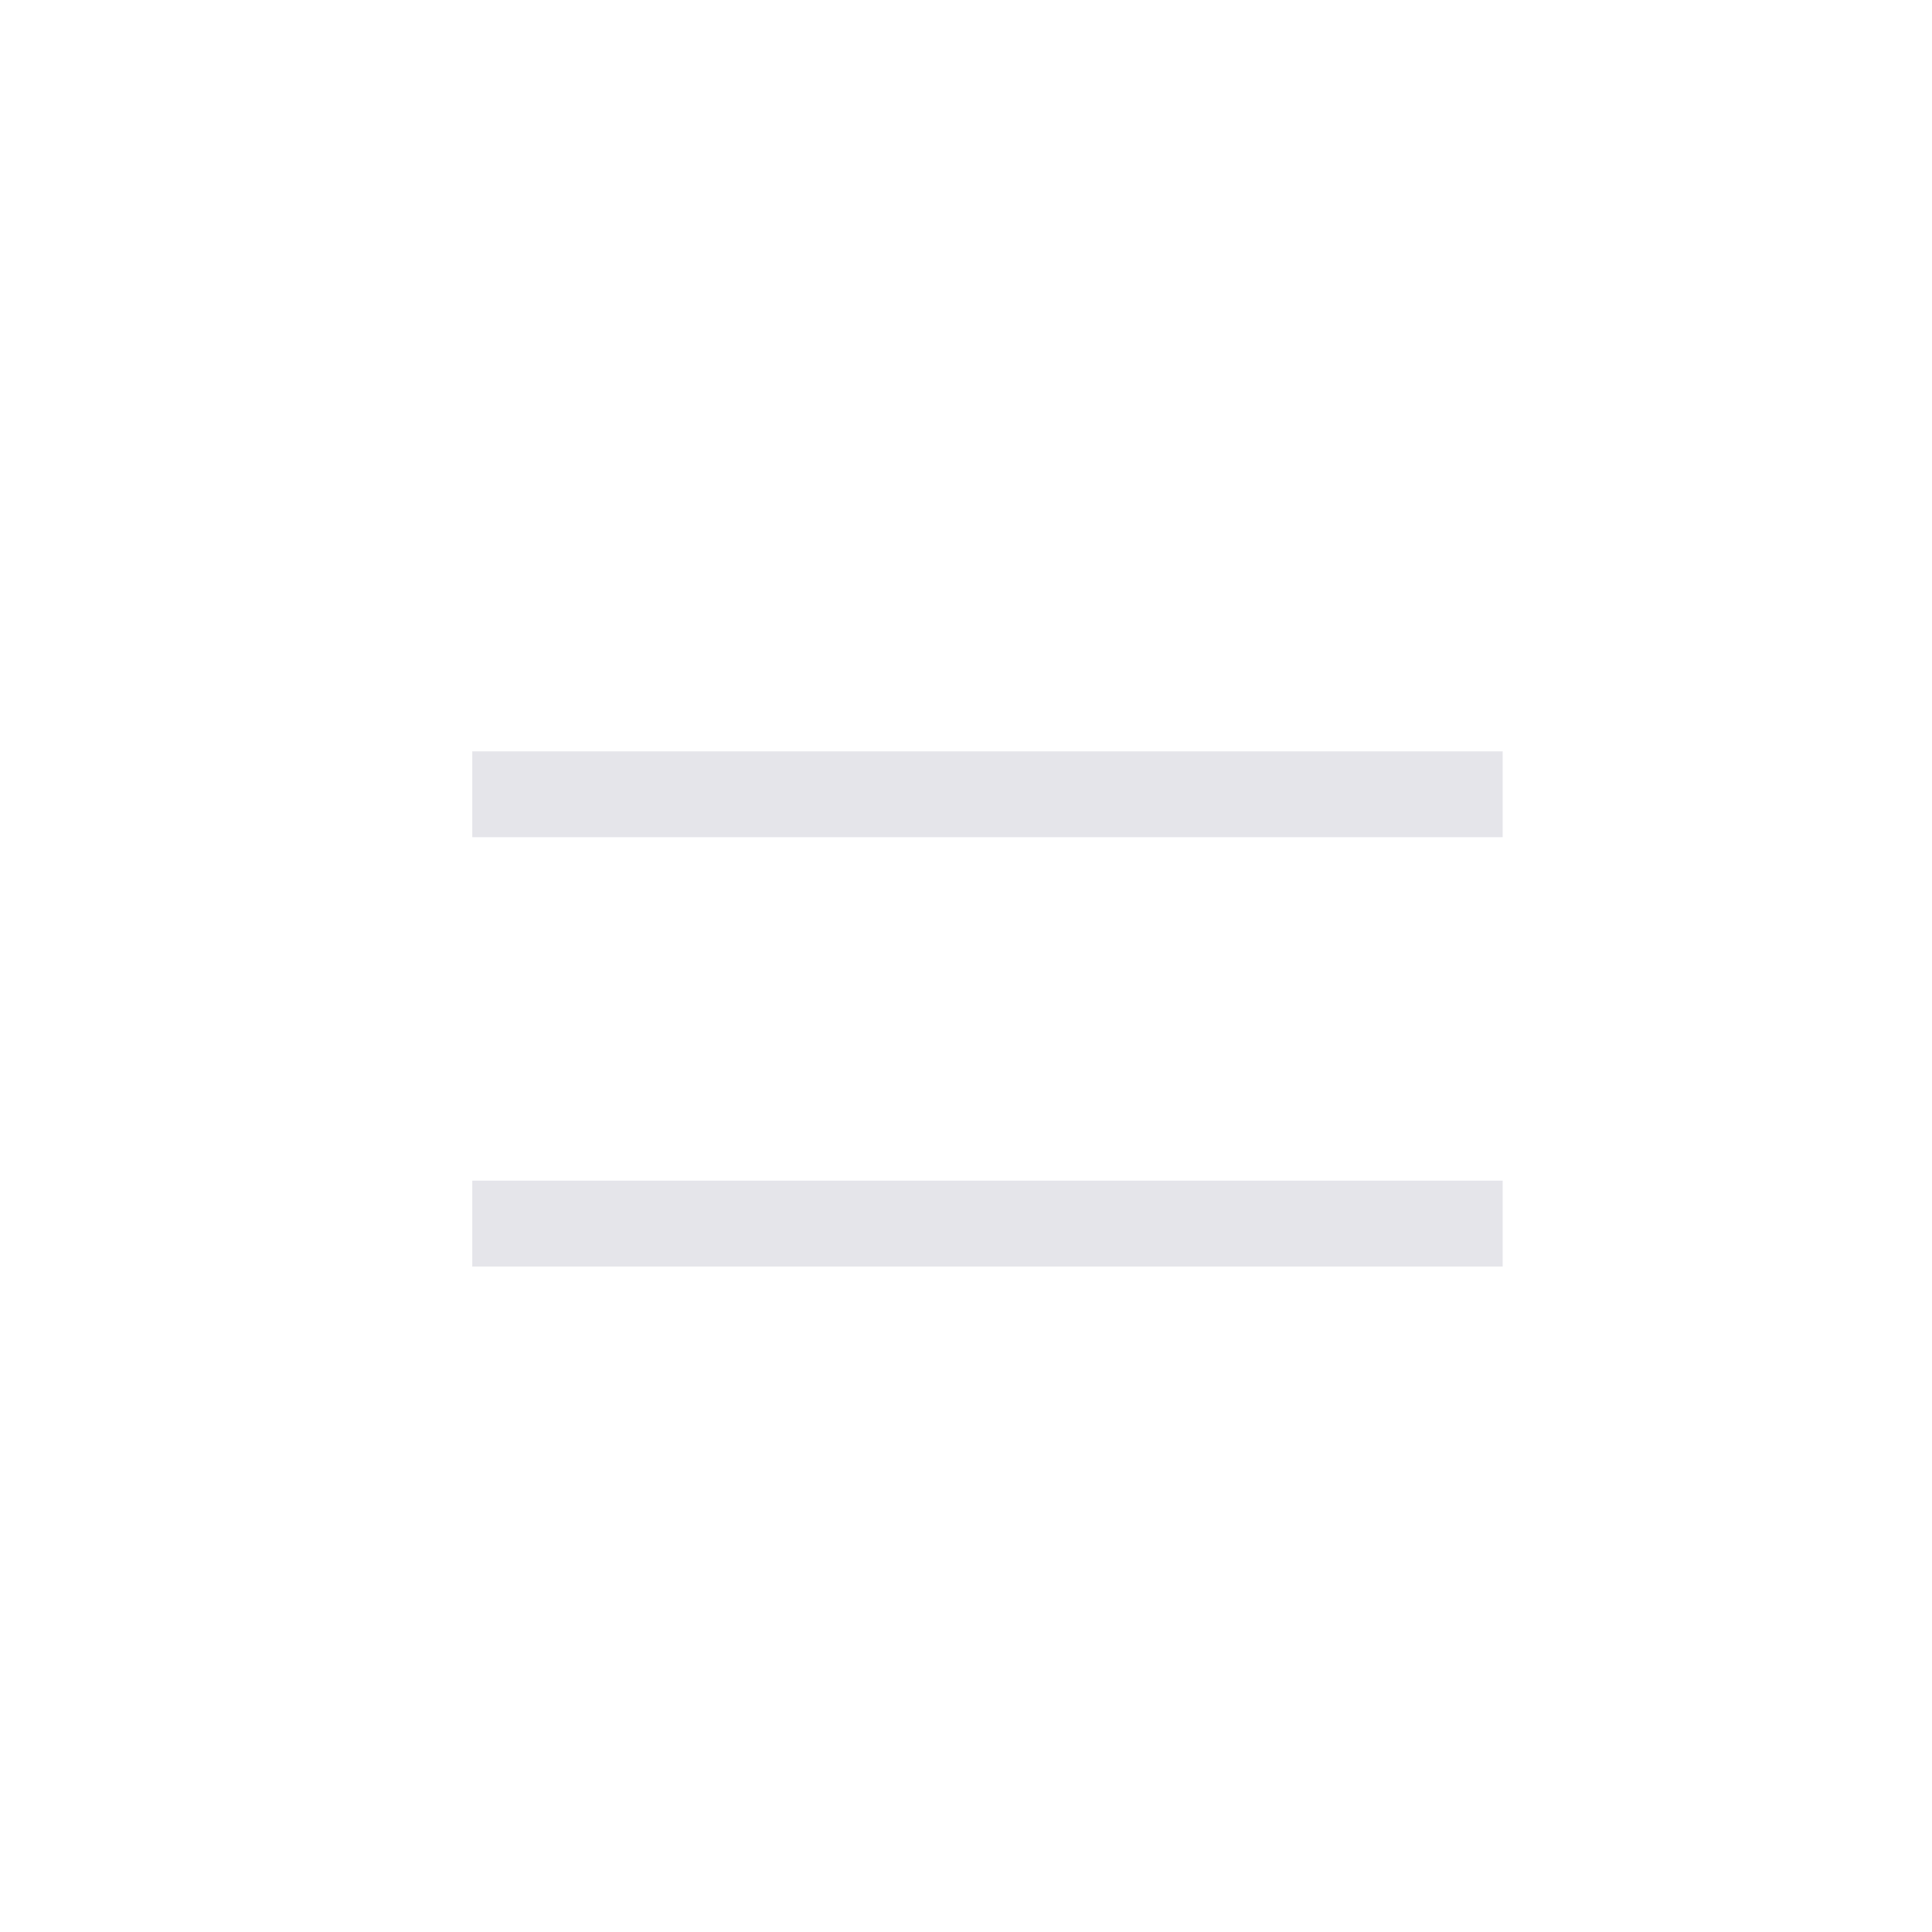
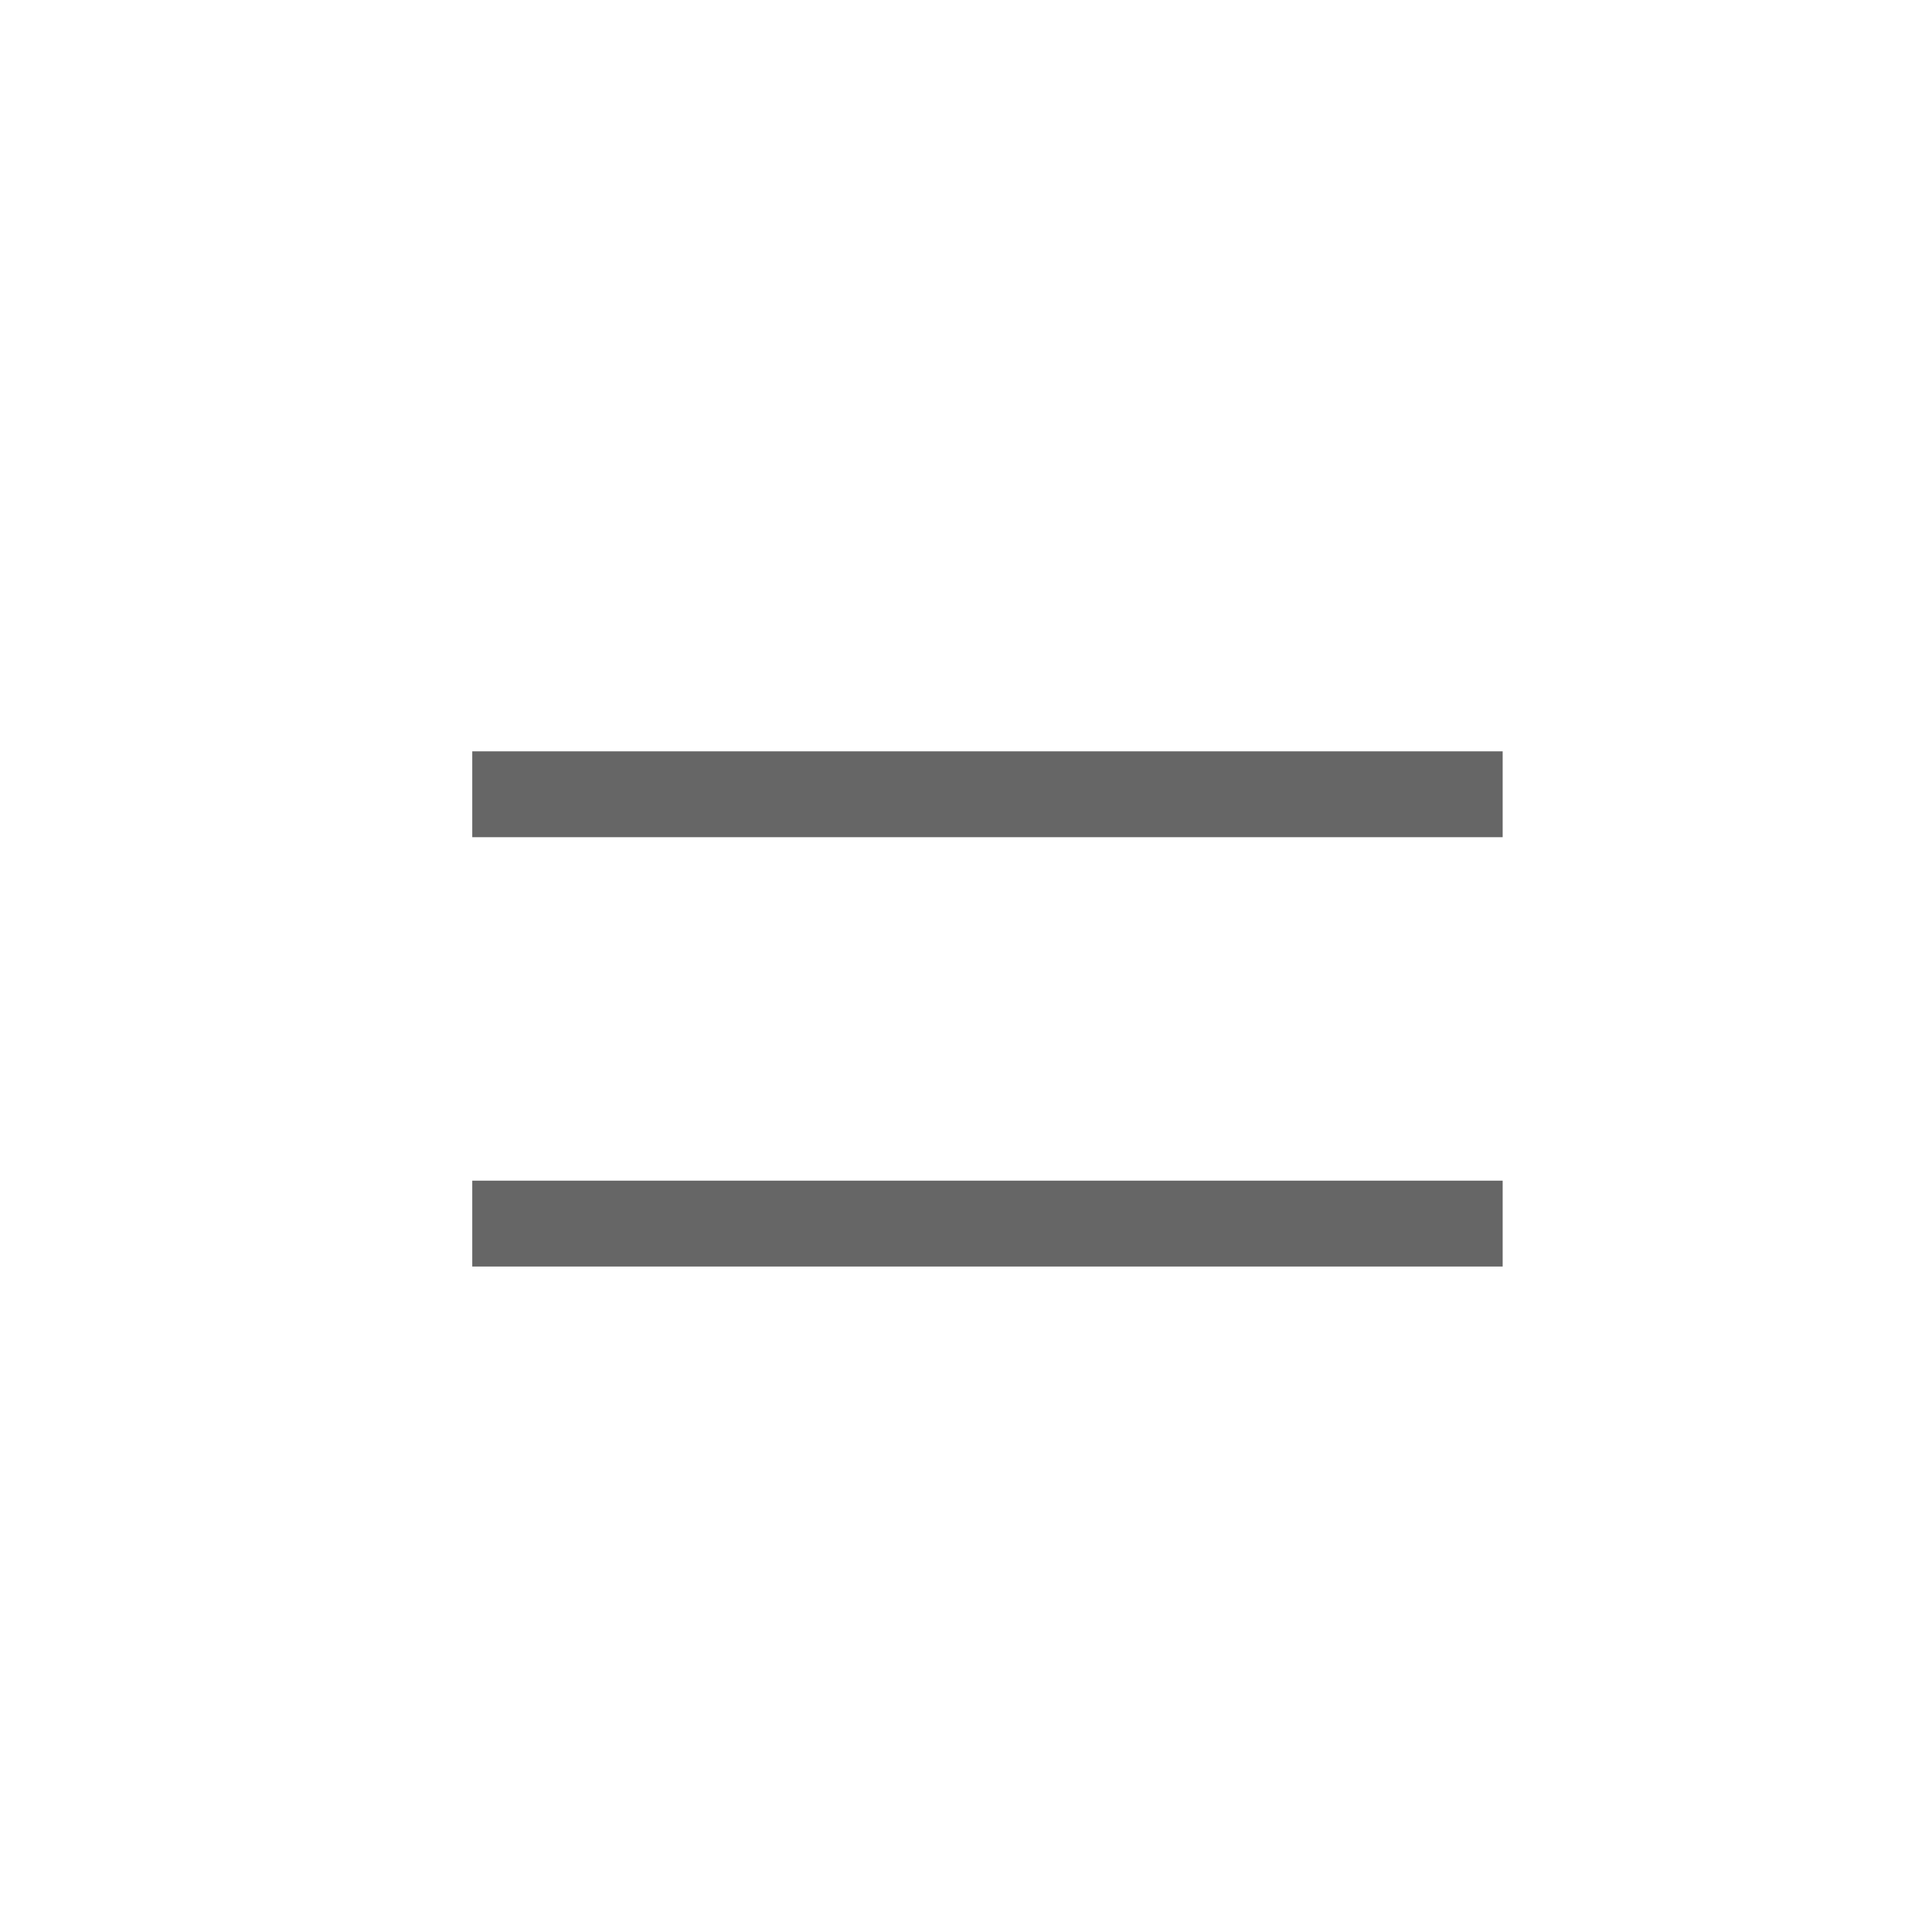
<svg xmlns="http://www.w3.org/2000/svg" width="45px" height="45px" viewBox="0 0 45 45" version="1.1">
  <g id="web-/-tabicon-/-menu" stroke="none" stroke-width="1" fill="none" fill-rule="evenodd">
-     <path d="M11,18.5 L35,18.5 M11,28.5 L35,28.5" id="Combined-Shape" stroke="#E5E5EA" stroke-width="2" />
+     <path d="M11,18.5 L35,18.5 M11,28.5 L35,28.5" id="Combined-Shape" stroke="#666666" stroke-width="2" />
  </g>
</svg>
